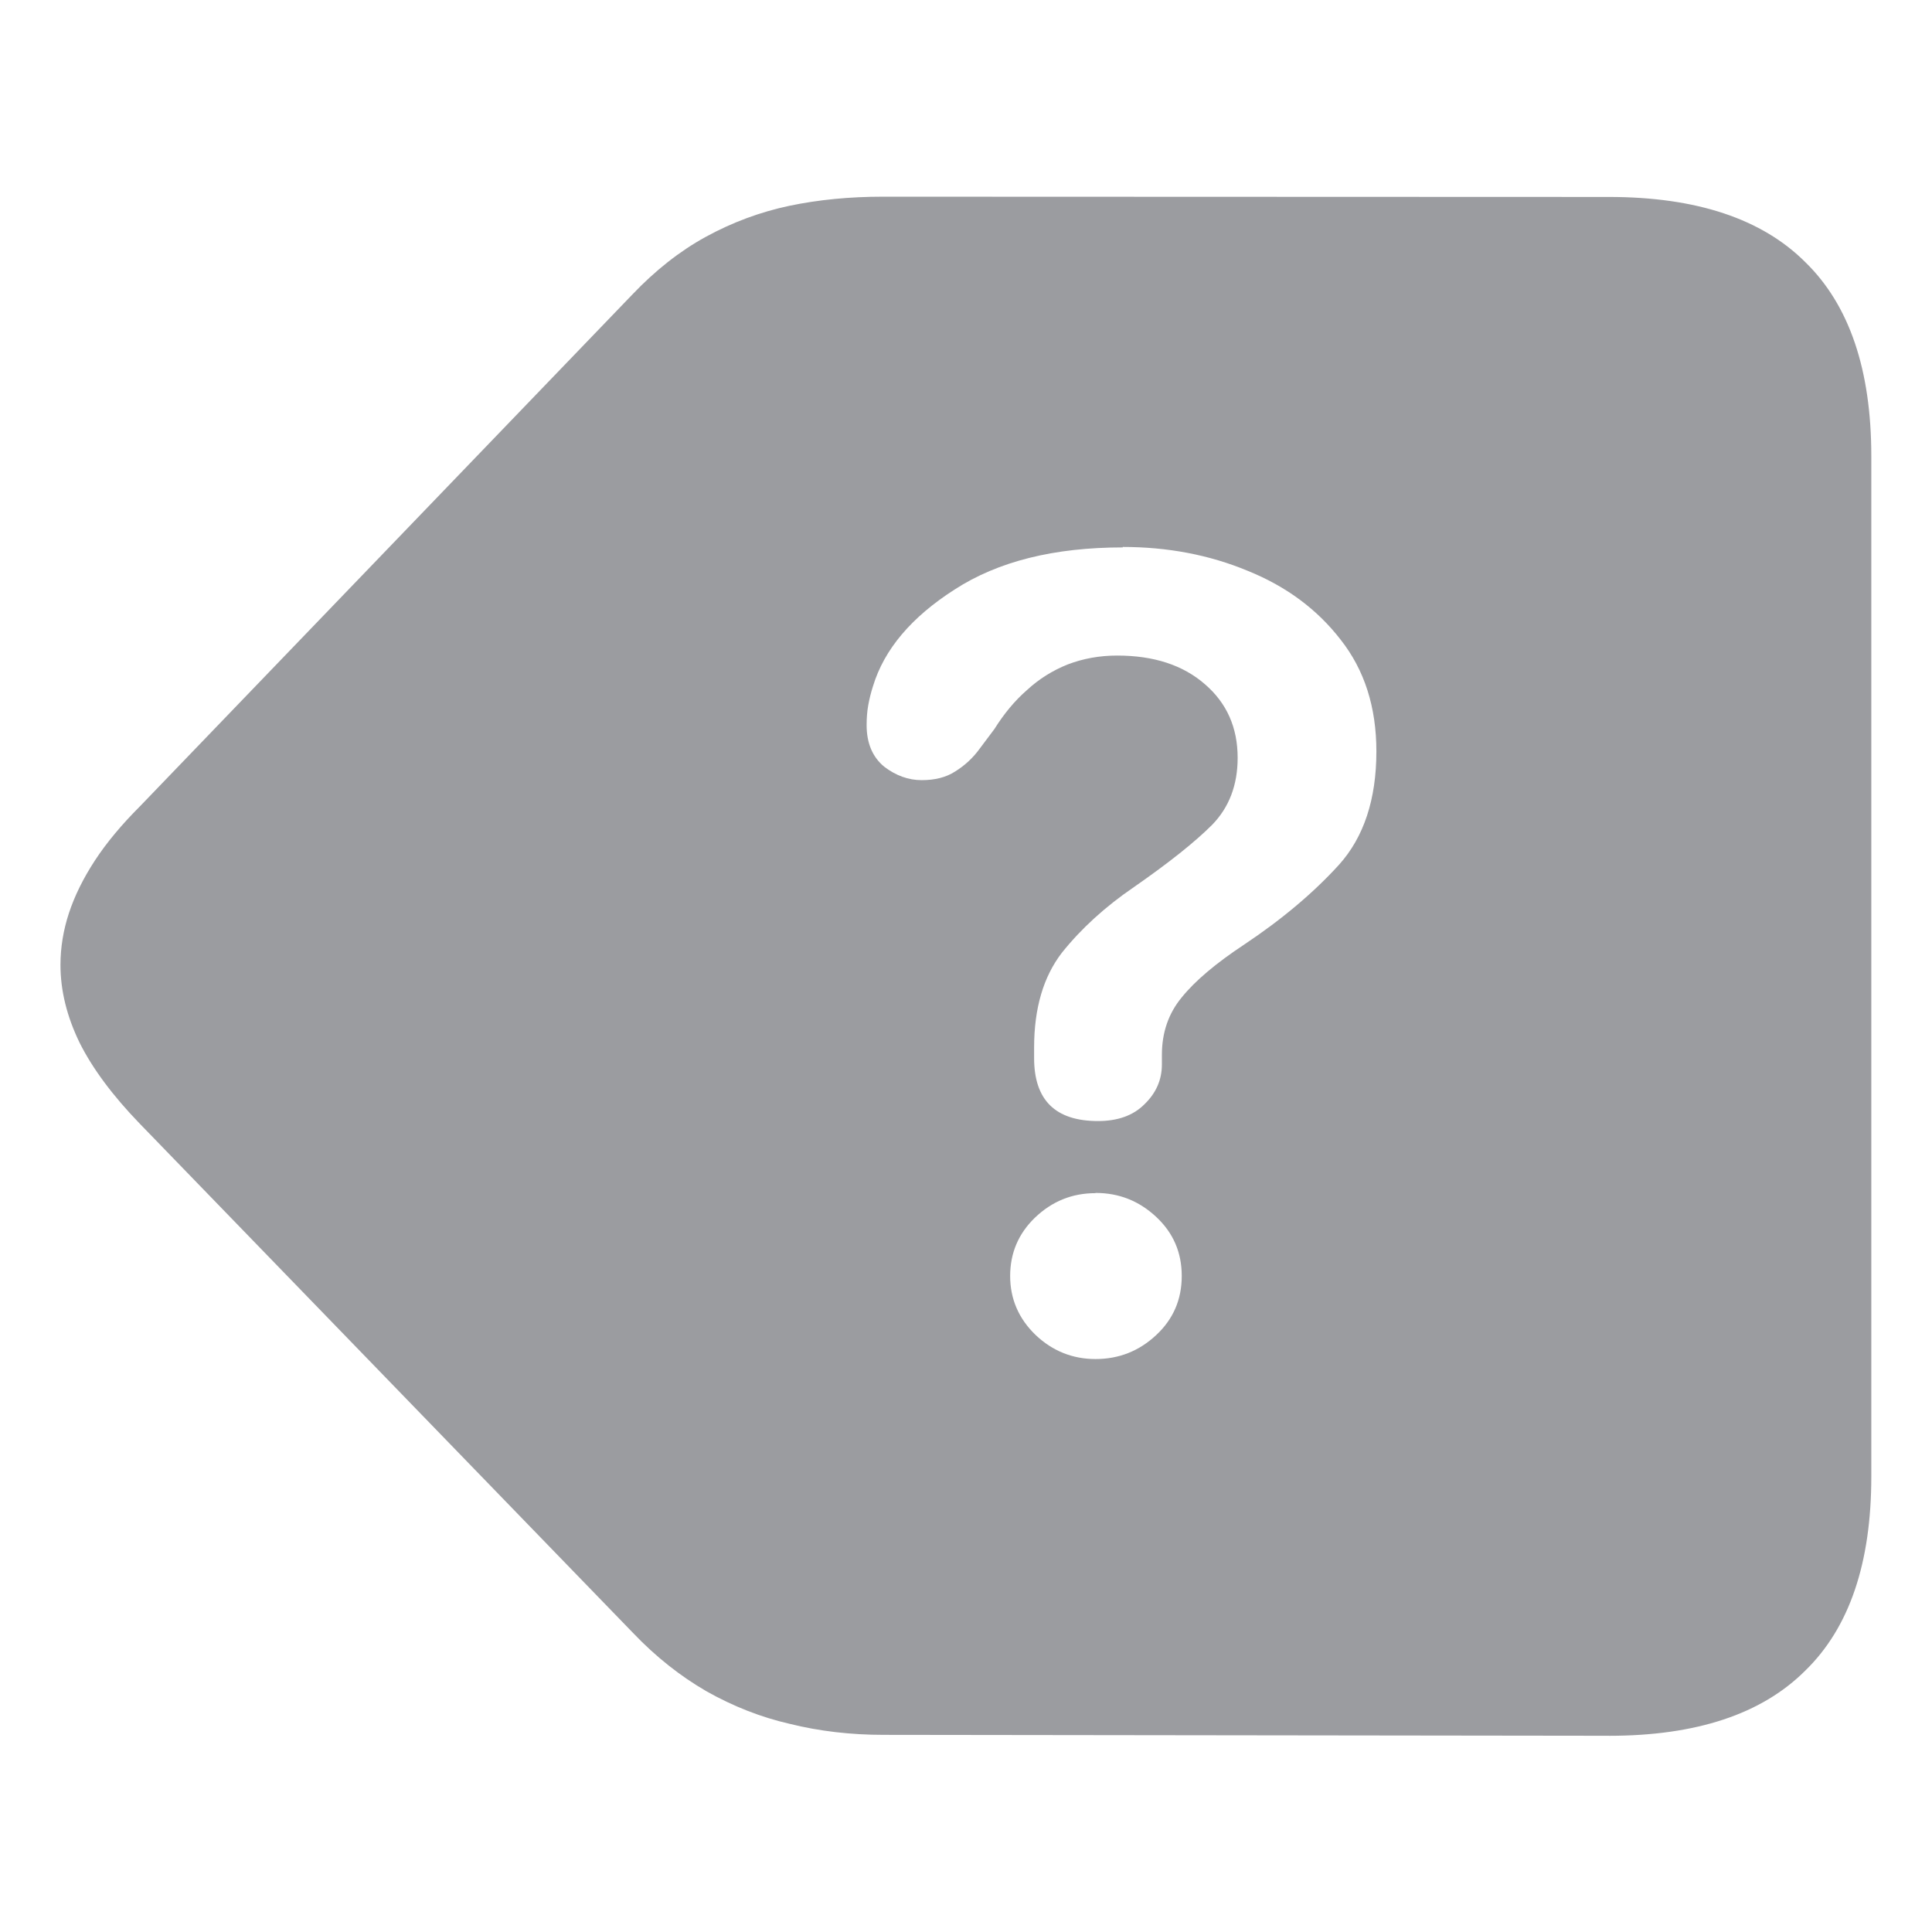
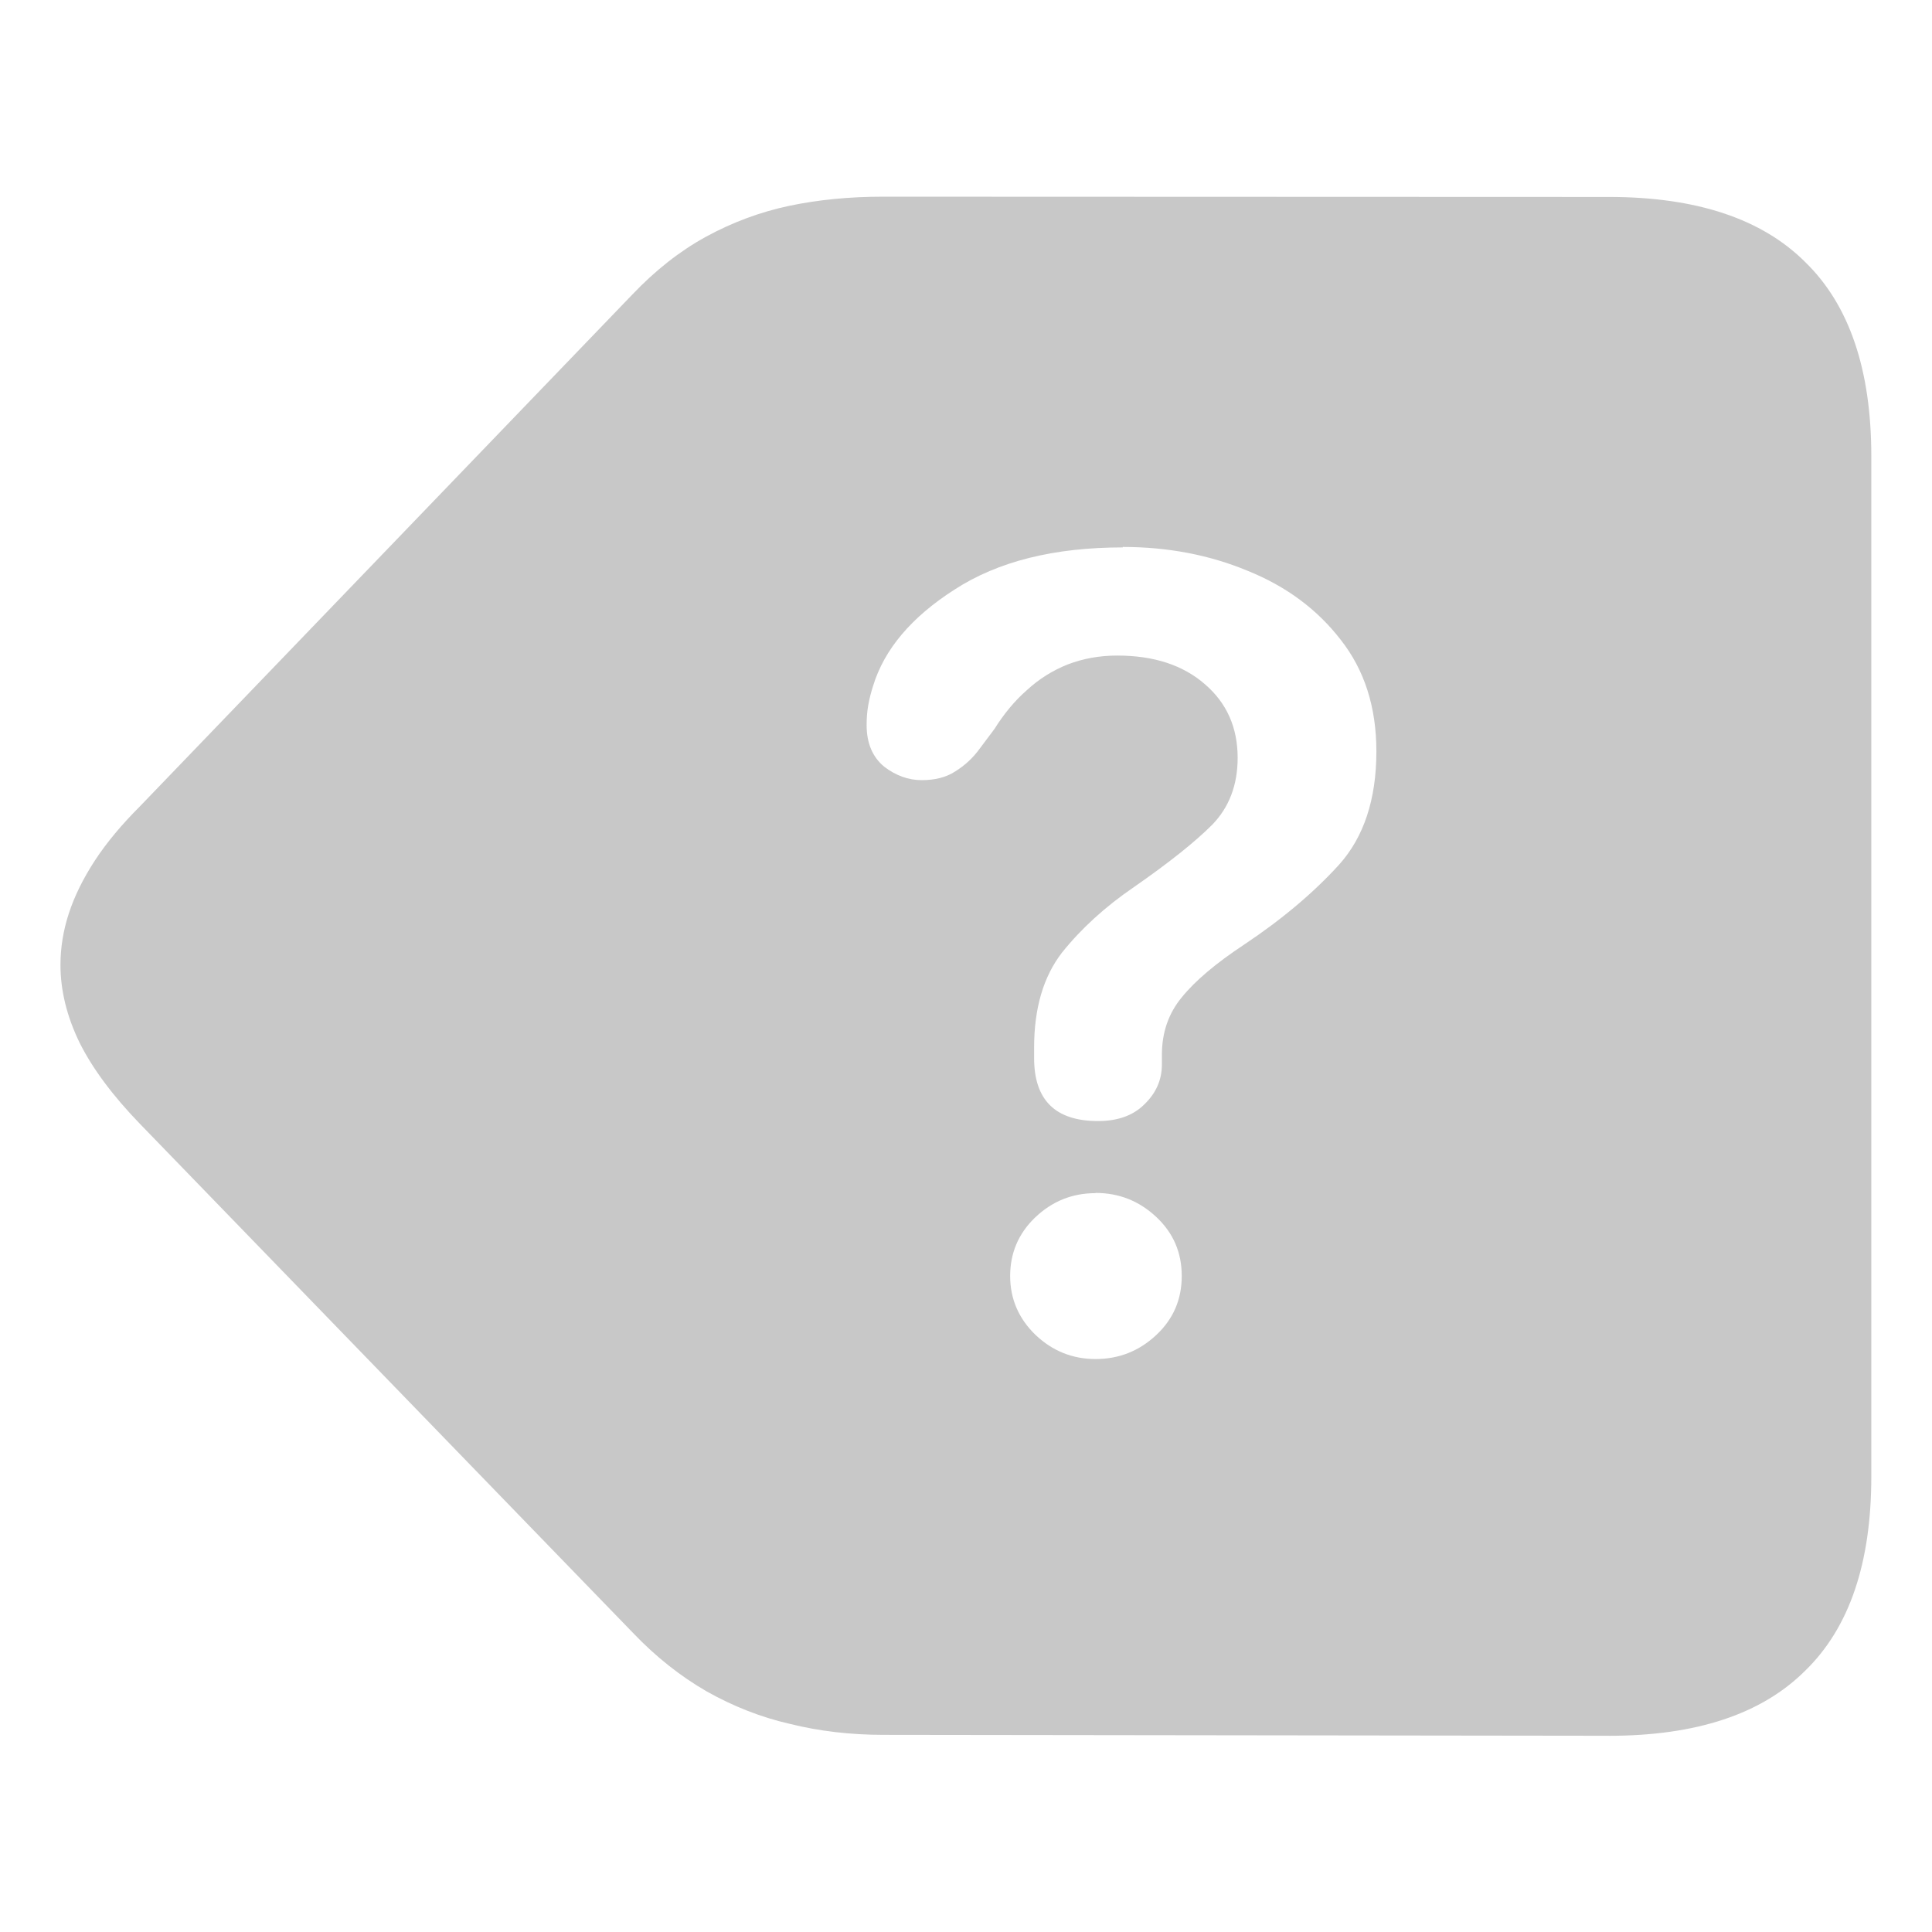
<svg xmlns="http://www.w3.org/2000/svg" width="32" height="32" viewBox="0 0 8.467 8.467" version="1.1" id="svg1">
  <defs id="defs1" />
-   <path id="text2" style="font-size:3.175px;font-family:'SF Pro';-inkscape-font-specification:'SF Pro';text-align:center;text-anchor:middle;fill:#9b9ca0;stroke-width:0.625;stroke-linecap:round;stroke-opacity:0.501" d="m 3.869,0.862 c -0.144,0 -0.281,0.013 -0.41,0.04 -0.127,0.027 -0.249,0.072 -0.366,0.136 -0.115,0.063 -0.222,0.148 -0.322,0.253 l -2.157,2.242 c -0.081,0.081 -0.147,0.16 -0.198,0.238 -0.051,0.078 -0.089,0.155 -0.114,0.231 -0.024,0.073 -0.037,0.149 -0.037,0.227 0,0.112 0.028,0.226 0.084,0.341 0.056,0.112 0.144,0.231 0.264,0.355 l 2.161,2.231 c 0.1,0.105 0.208,0.19 0.322,0.256 0.117,0.066 0.239,0.114 0.366,0.143 0.129,0.032 0.266,0.048 0.41,0.048 l 3.179,0.004 v 1.5e-4 c 0.383,0 0.67,-0.095 0.861,-0.286 0.193,-0.188 0.289,-0.471 0.289,-0.85 v -4.472 c 0,-0.378 -0.096,-0.662 -0.289,-0.85 -0.19,-0.19 -0.477,-0.286 -0.861,-0.286 z m 1.051,1.535 c 0.198,0 0.381,0.035 0.549,0.105 0.168,0.068 0.303,0.168 0.406,0.301 0.105,0.133 0.157,0.296 0.157,0.49 0,0.21 -0.055,0.376 -0.164,0.497 -0.11,0.121 -0.248,0.238 -0.416,0.35 -0.124,0.082 -0.215,0.159 -0.273,0.231 -0.058,0.07 -0.087,0.154 -0.087,0.252 v 0.021 0.021 c 0,0.068 -0.026,0.126 -0.077,0.175 -0.049,0.049 -0.117,0.073 -0.203,0.073 -0.187,0 -0.28,-0.092 -0.28,-0.276 v -0.021 -0.025 c 0,-0.173 0.041,-0.311 0.122,-0.416 0.084,-0.105 0.189,-0.201 0.315,-0.287 0.154,-0.107 0.268,-0.198 0.343,-0.273 0.075,-0.077 0.112,-0.175 0.112,-0.294 0,-0.133 -0.048,-0.24 -0.143,-0.322 -0.096,-0.084 -0.224,-0.126 -0.385,-0.126 -0.077,0 -0.149,0.013 -0.217,0.039 -0.065,0.026 -0.125,0.063 -0.178,0.112 -0.054,0.047 -0.101,0.104 -0.143,0.171 l -0.063,0.084 c -0.03,0.042 -0.067,0.076 -0.109,0.102 -0.04,0.026 -0.089,0.038 -0.147,0.038 -0.058,0 -0.113,-0.02 -0.164,-0.059 -0.051,-0.042 -0.077,-0.103 -0.077,-0.182 0,-0.03 0.002,-0.059 0.007,-0.087 0.005,-0.028 0.012,-0.056 0.021,-0.084 0.049,-0.161 0.168,-0.302 0.357,-0.423 0.191,-0.124 0.437,-0.185 0.738,-0.185 z m -0.119,2.831 c 0.103,0 0.191,0.035 0.266,0.105 0.075,0.07 0.112,0.156 0.112,0.259 0,0.103 -0.037,0.189 -0.112,0.259 -0.075,0.07 -0.163,0.105 -0.266,0.105 -0.1,0 -0.188,-0.035 -0.262,-0.105 -0.075,-0.072 -0.112,-0.159 -0.112,-0.259 0,-0.1 0.036,-0.185 0.108,-0.255 0.075,-0.072 0.163,-0.108 0.266,-0.108 z" />
+   <path id="text2" style="font-size:3.175px;font-family:'SF Pro';-inkscape-font-specification:'SF Pro';text-align:center;text-anchor:middle;fill:#c8c8c8;stroke-width:0.625;stroke-linecap:round;stroke-opacity:0.501;fill-opacity:1" d="m 3.869,0.862 c -0.144,0 -0.281,0.013 -0.41,0.04 -0.127,0.027 -0.249,0.072 -0.366,0.136 -0.115,0.063 -0.222,0.148 -0.322,0.253 l -2.157,2.242 c -0.081,0.081 -0.147,0.16 -0.198,0.238 -0.051,0.078 -0.089,0.155 -0.114,0.231 -0.024,0.073 -0.037,0.149 -0.037,0.227 0,0.112 0.028,0.226 0.084,0.341 0.056,0.112 0.144,0.231 0.264,0.355 l 2.161,2.231 c 0.1,0.105 0.208,0.19 0.322,0.256 0.117,0.066 0.239,0.114 0.366,0.143 0.129,0.032 0.266,0.048 0.41,0.048 l 3.179,0.004 v 1.5e-4 c 0.383,0 0.67,-0.095 0.861,-0.286 0.193,-0.188 0.289,-0.471 0.289,-0.85 v -4.472 c 0,-0.378 -0.096,-0.662 -0.289,-0.85 -0.19,-0.19 -0.477,-0.286 -0.861,-0.286 z m 1.051,1.535 c 0.198,0 0.381,0.035 0.549,0.105 0.168,0.068 0.303,0.168 0.406,0.301 0.105,0.133 0.157,0.296 0.157,0.49 0,0.21 -0.055,0.376 -0.164,0.497 -0.11,0.121 -0.248,0.238 -0.416,0.35 -0.124,0.082 -0.215,0.159 -0.273,0.231 -0.058,0.07 -0.087,0.154 -0.087,0.252 v 0.021 0.021 c 0,0.068 -0.026,0.126 -0.077,0.175 -0.049,0.049 -0.117,0.073 -0.203,0.073 -0.187,0 -0.28,-0.092 -0.28,-0.276 v -0.021 -0.025 c 0,-0.173 0.041,-0.311 0.122,-0.416 0.084,-0.105 0.189,-0.201 0.315,-0.287 0.154,-0.107 0.268,-0.198 0.343,-0.273 0.075,-0.077 0.112,-0.175 0.112,-0.294 0,-0.133 -0.048,-0.24 -0.143,-0.322 -0.096,-0.084 -0.224,-0.126 -0.385,-0.126 -0.077,0 -0.149,0.013 -0.217,0.039 -0.065,0.026 -0.125,0.063 -0.178,0.112 -0.054,0.047 -0.101,0.104 -0.143,0.171 l -0.063,0.084 c -0.03,0.042 -0.067,0.076 -0.109,0.102 -0.04,0.026 -0.089,0.038 -0.147,0.038 -0.058,0 -0.113,-0.02 -0.164,-0.059 -0.051,-0.042 -0.077,-0.103 -0.077,-0.182 0,-0.03 0.002,-0.059 0.007,-0.087 0.005,-0.028 0.012,-0.056 0.021,-0.084 0.049,-0.161 0.168,-0.302 0.357,-0.423 0.191,-0.124 0.437,-0.185 0.738,-0.185 z m -0.119,2.831 c 0.103,0 0.191,0.035 0.266,0.105 0.075,0.07 0.112,0.156 0.112,0.259 0,0.103 -0.037,0.189 -0.112,0.259 -0.075,0.07 -0.163,0.105 -0.266,0.105 -0.1,0 -0.188,-0.035 -0.262,-0.105 -0.075,-0.072 -0.112,-0.159 -0.112,-0.259 0,-0.1 0.036,-0.185 0.108,-0.255 0.075,-0.072 0.163,-0.108 0.266,-0.108 z" />
</svg>
